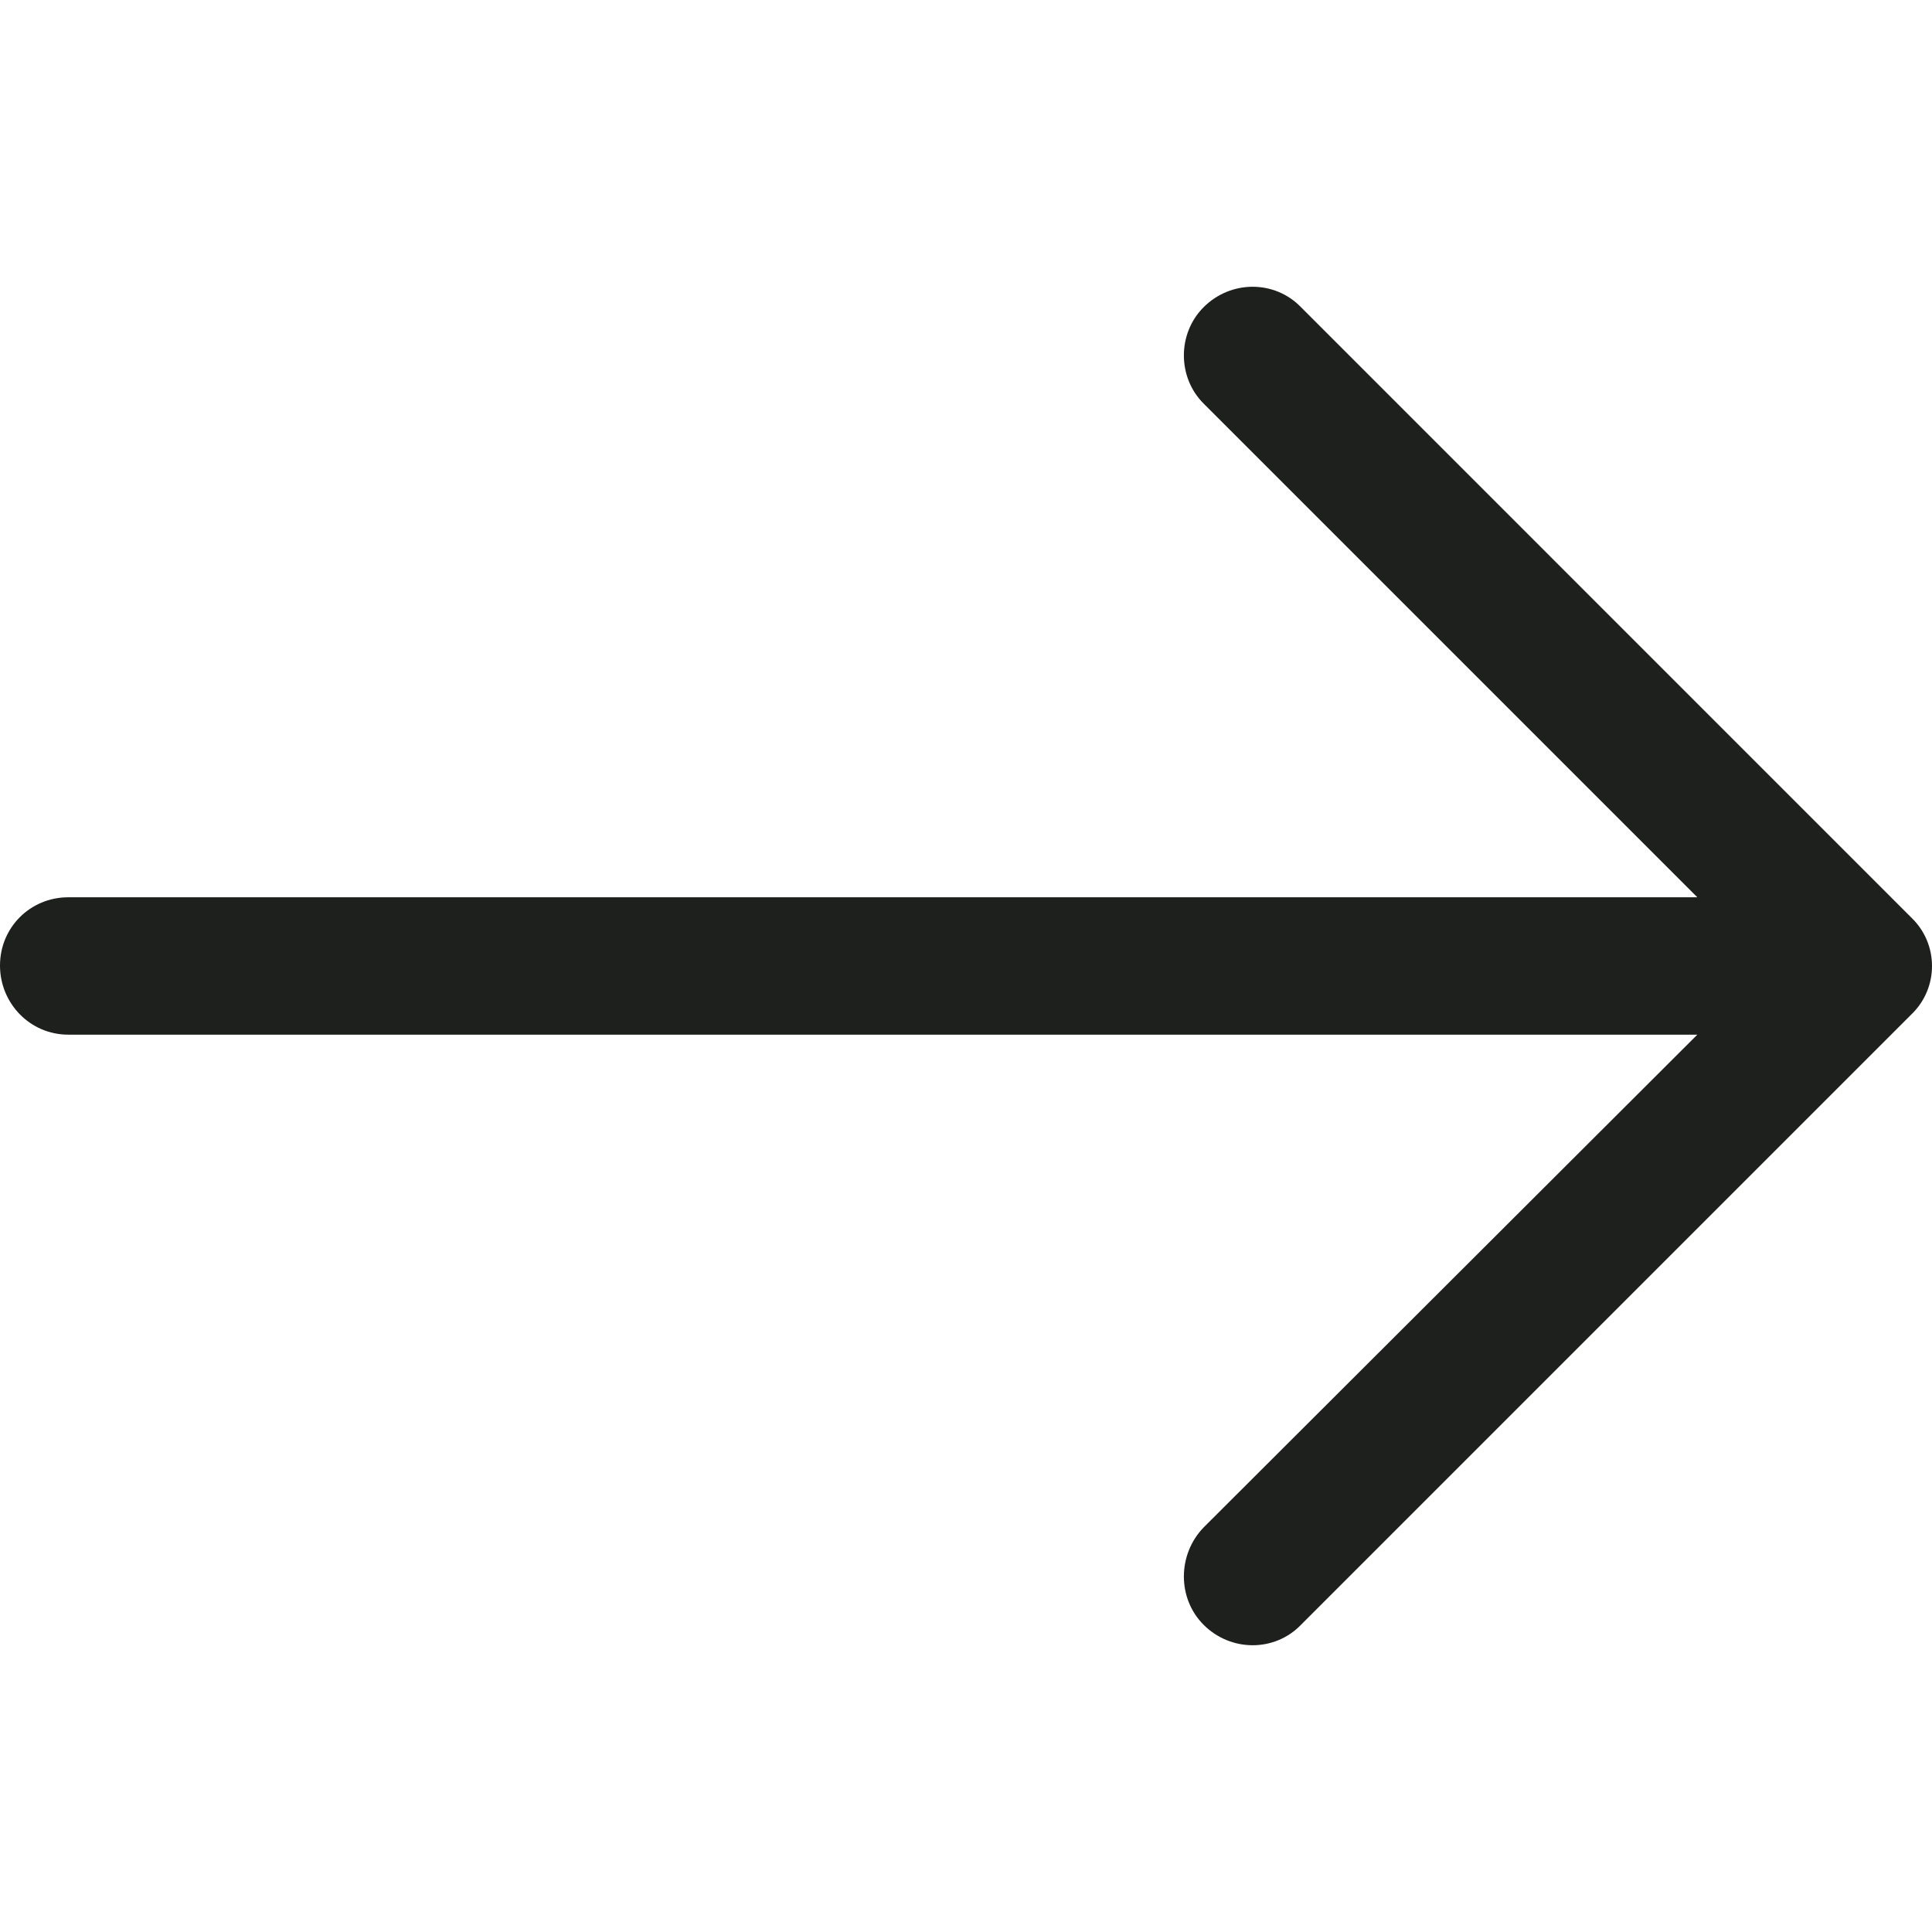
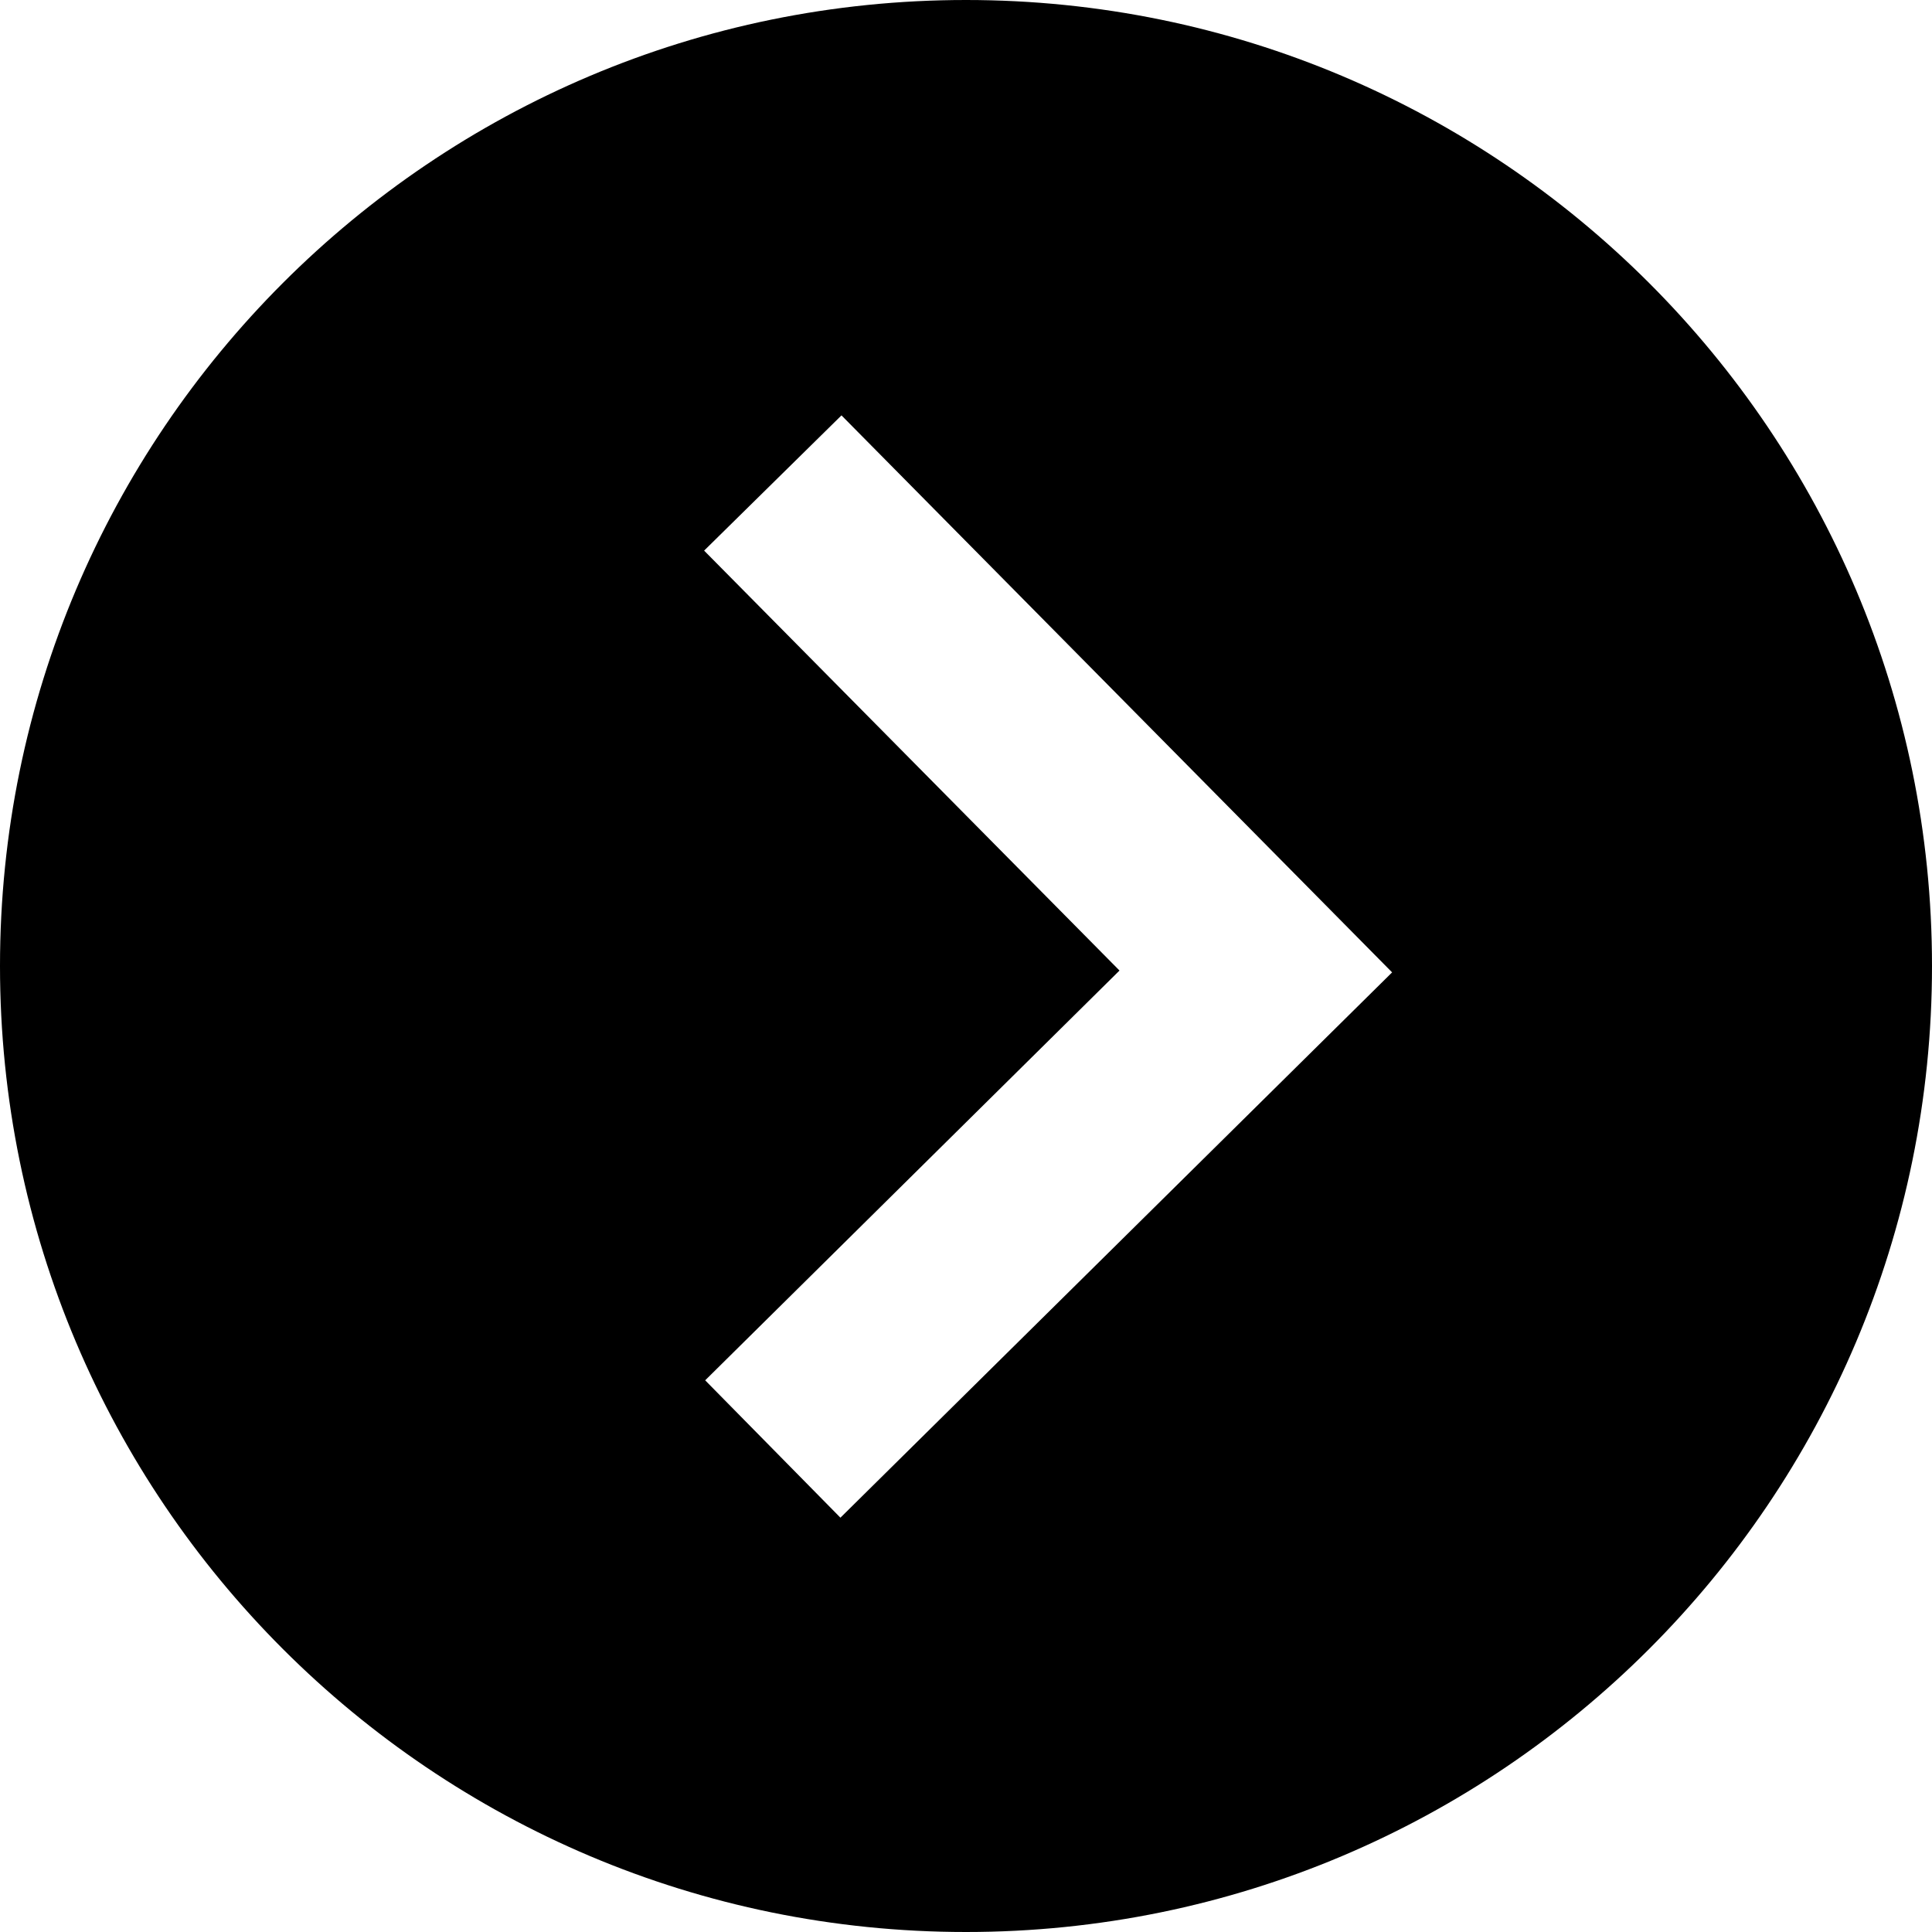
- <svg xmlns="http://www.w3.org/2000/svg" version="1.1" id="Capa_1" x="0px" y="0px" viewBox="0 0 31.49 31.49" style="enable-background:new 0 0 31.49 31.49;" xml:space="preserve">
-   <path style="fill:#1E201D;" d="M21.205,5.007c-0.429-0.444-1.143-0.444-1.587,0c-0.429,0.429-0.429,1.143,0,1.571l8.047,8.047H1.111  C0.492,14.626,0,15.118,0,15.737c0,0.619,0.492,1.127,1.111,1.127h26.554l-8.047,8.032c-0.429,0.444-0.429,1.159,0,1.587  c0.444,0.444,1.159,0.444,1.587,0l9.952-9.952c0.444-0.429,0.444-1.143,0-1.571L21.205,5.007z" />
-   <g>
- </g>
-   <g>
- </g>
-   <g>
- </g>
-   <g>
- </g>
-   <g>
- </g>
-   <g>
- </g>
-   <g>
- </g>
-   <g>
- </g>
-   <g>
- </g>
-   <g>
- </g>
-   <g>
- </g>
-   <g>
- </g>
-   <g>
- </g>
-   <g>
- </g>
-   <g>
- </g>
+ <svg xmlns="http://www.w3.org/2000/svg" width="20" height="20" viewBox="0 0 20 20">
+   <path d="M10,20A10,10,0,1,0,0,10,10,10,0,0,0,10,20ZM8.711,4.3l5.7,5.766L8.7,15.711,7.3,14.289l4.289-4.242L7.289,5.7Z" />
</svg>
